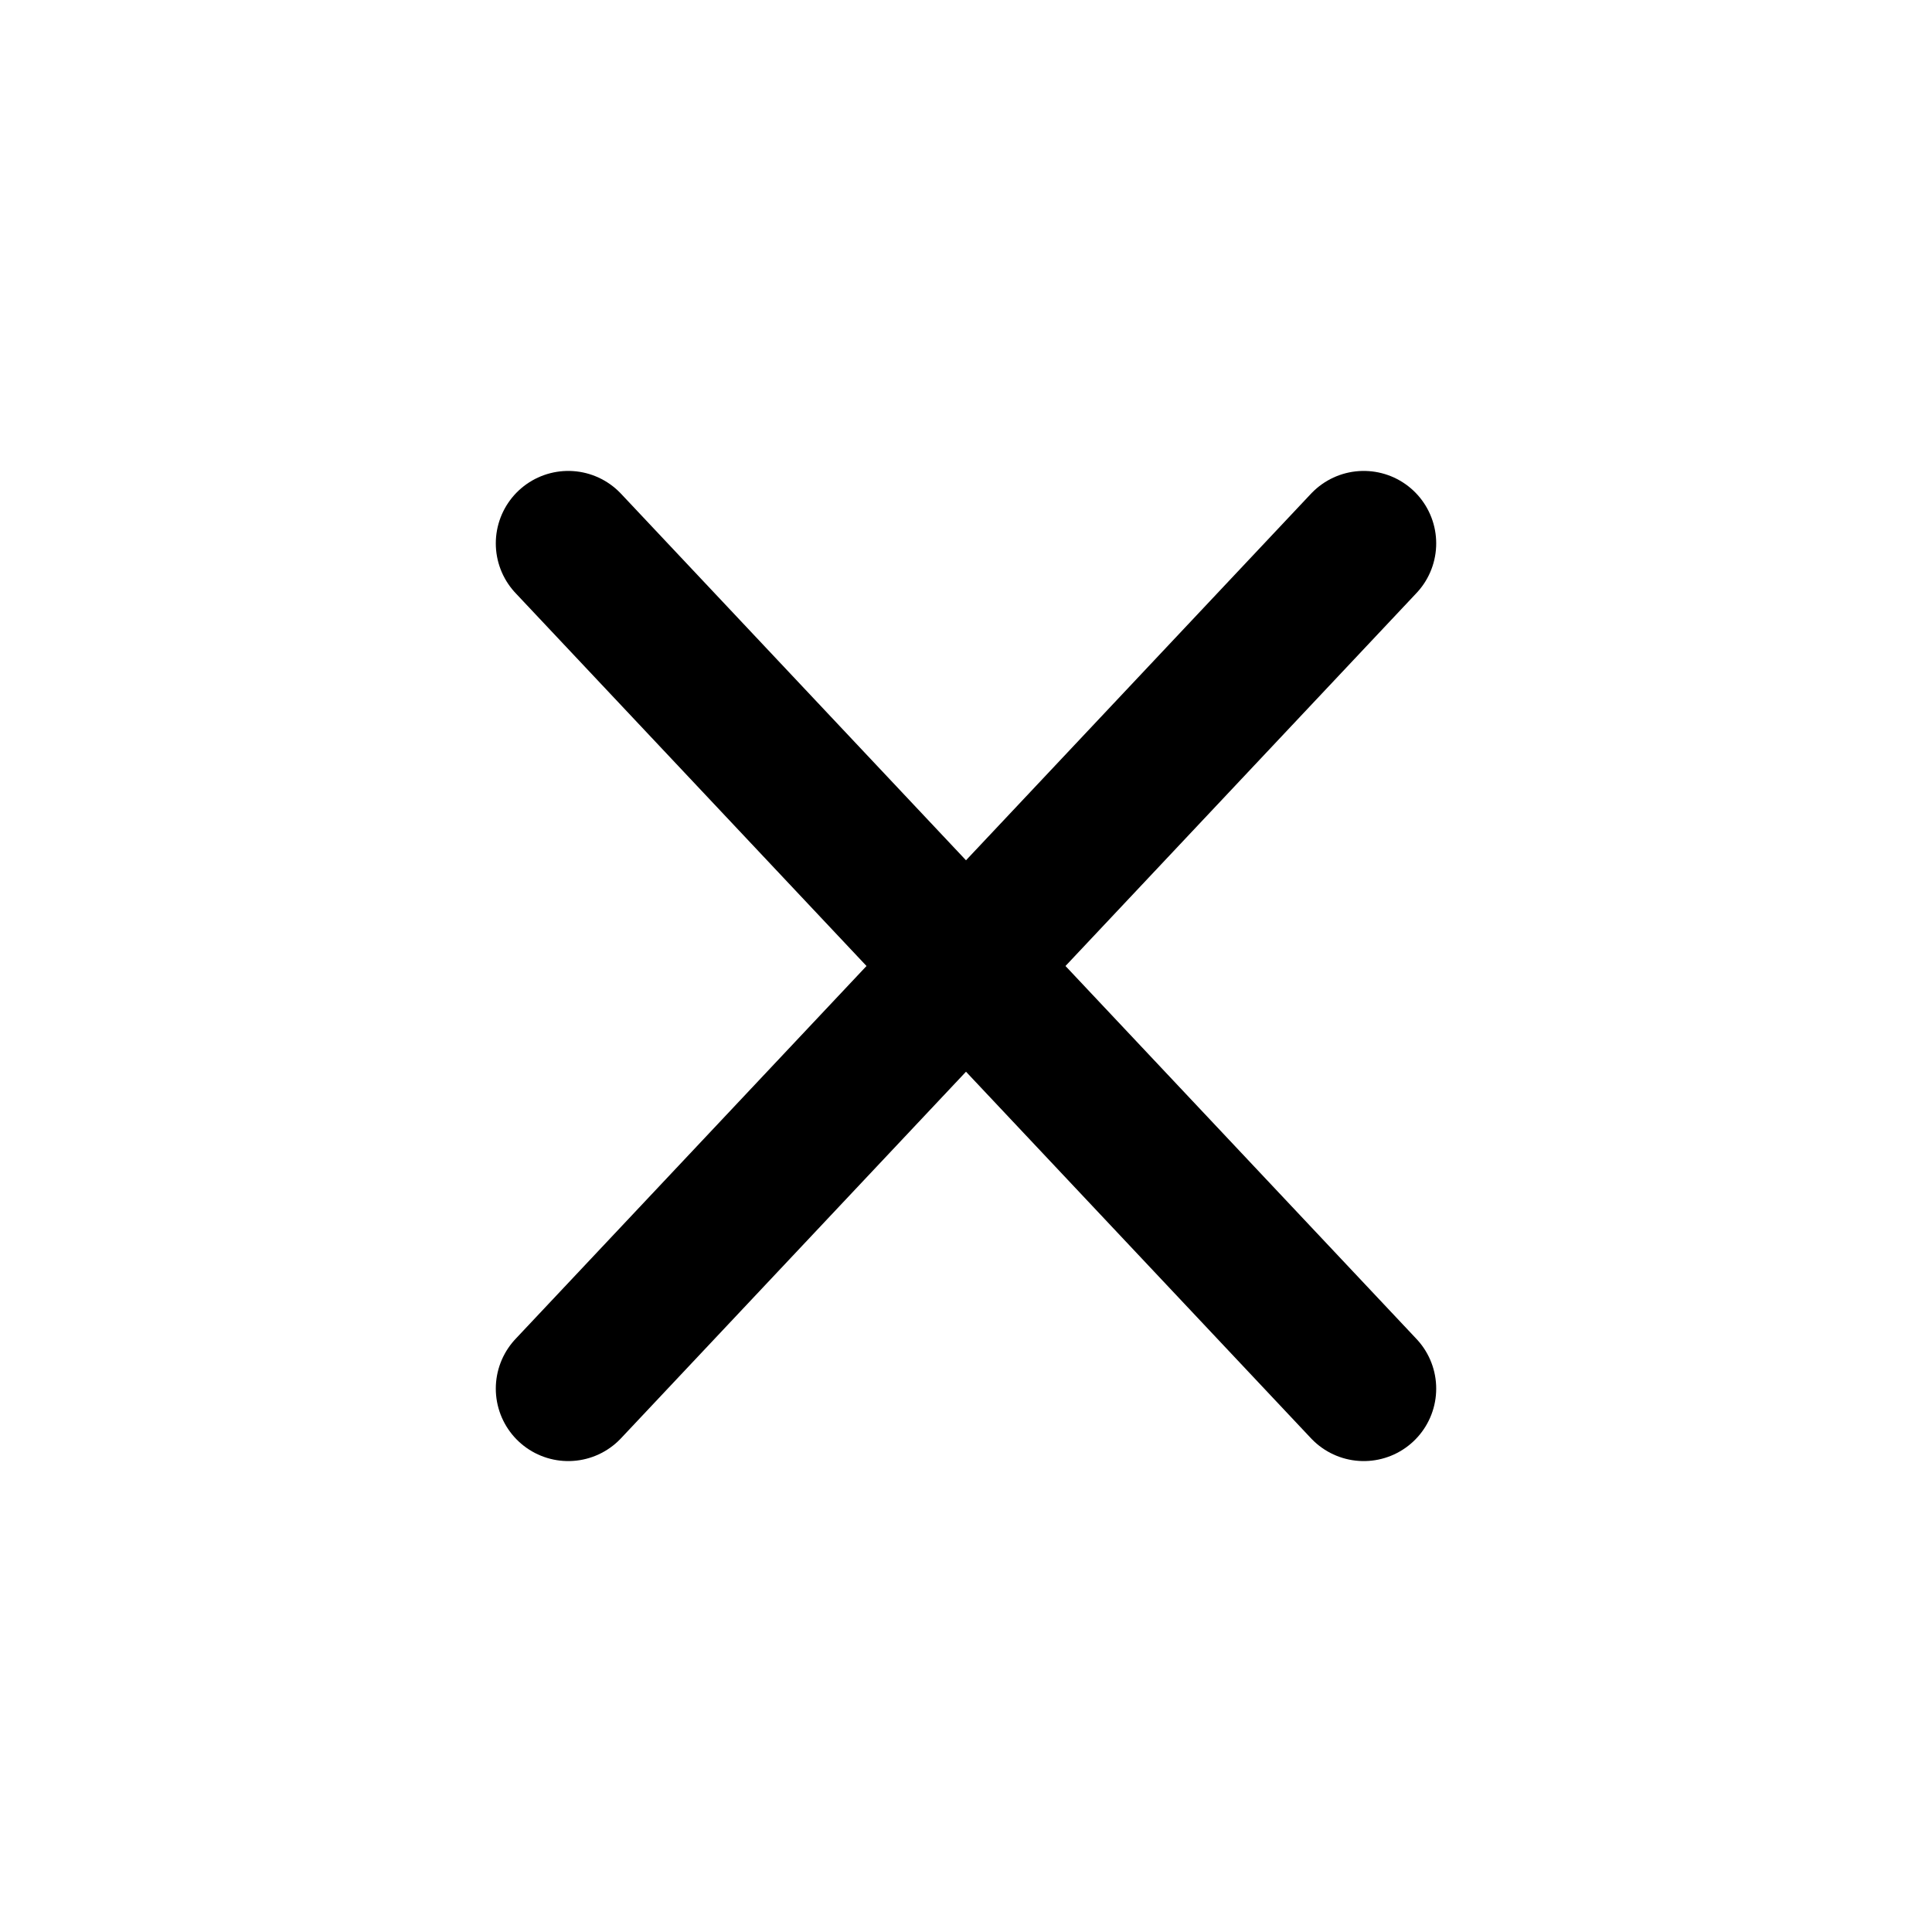
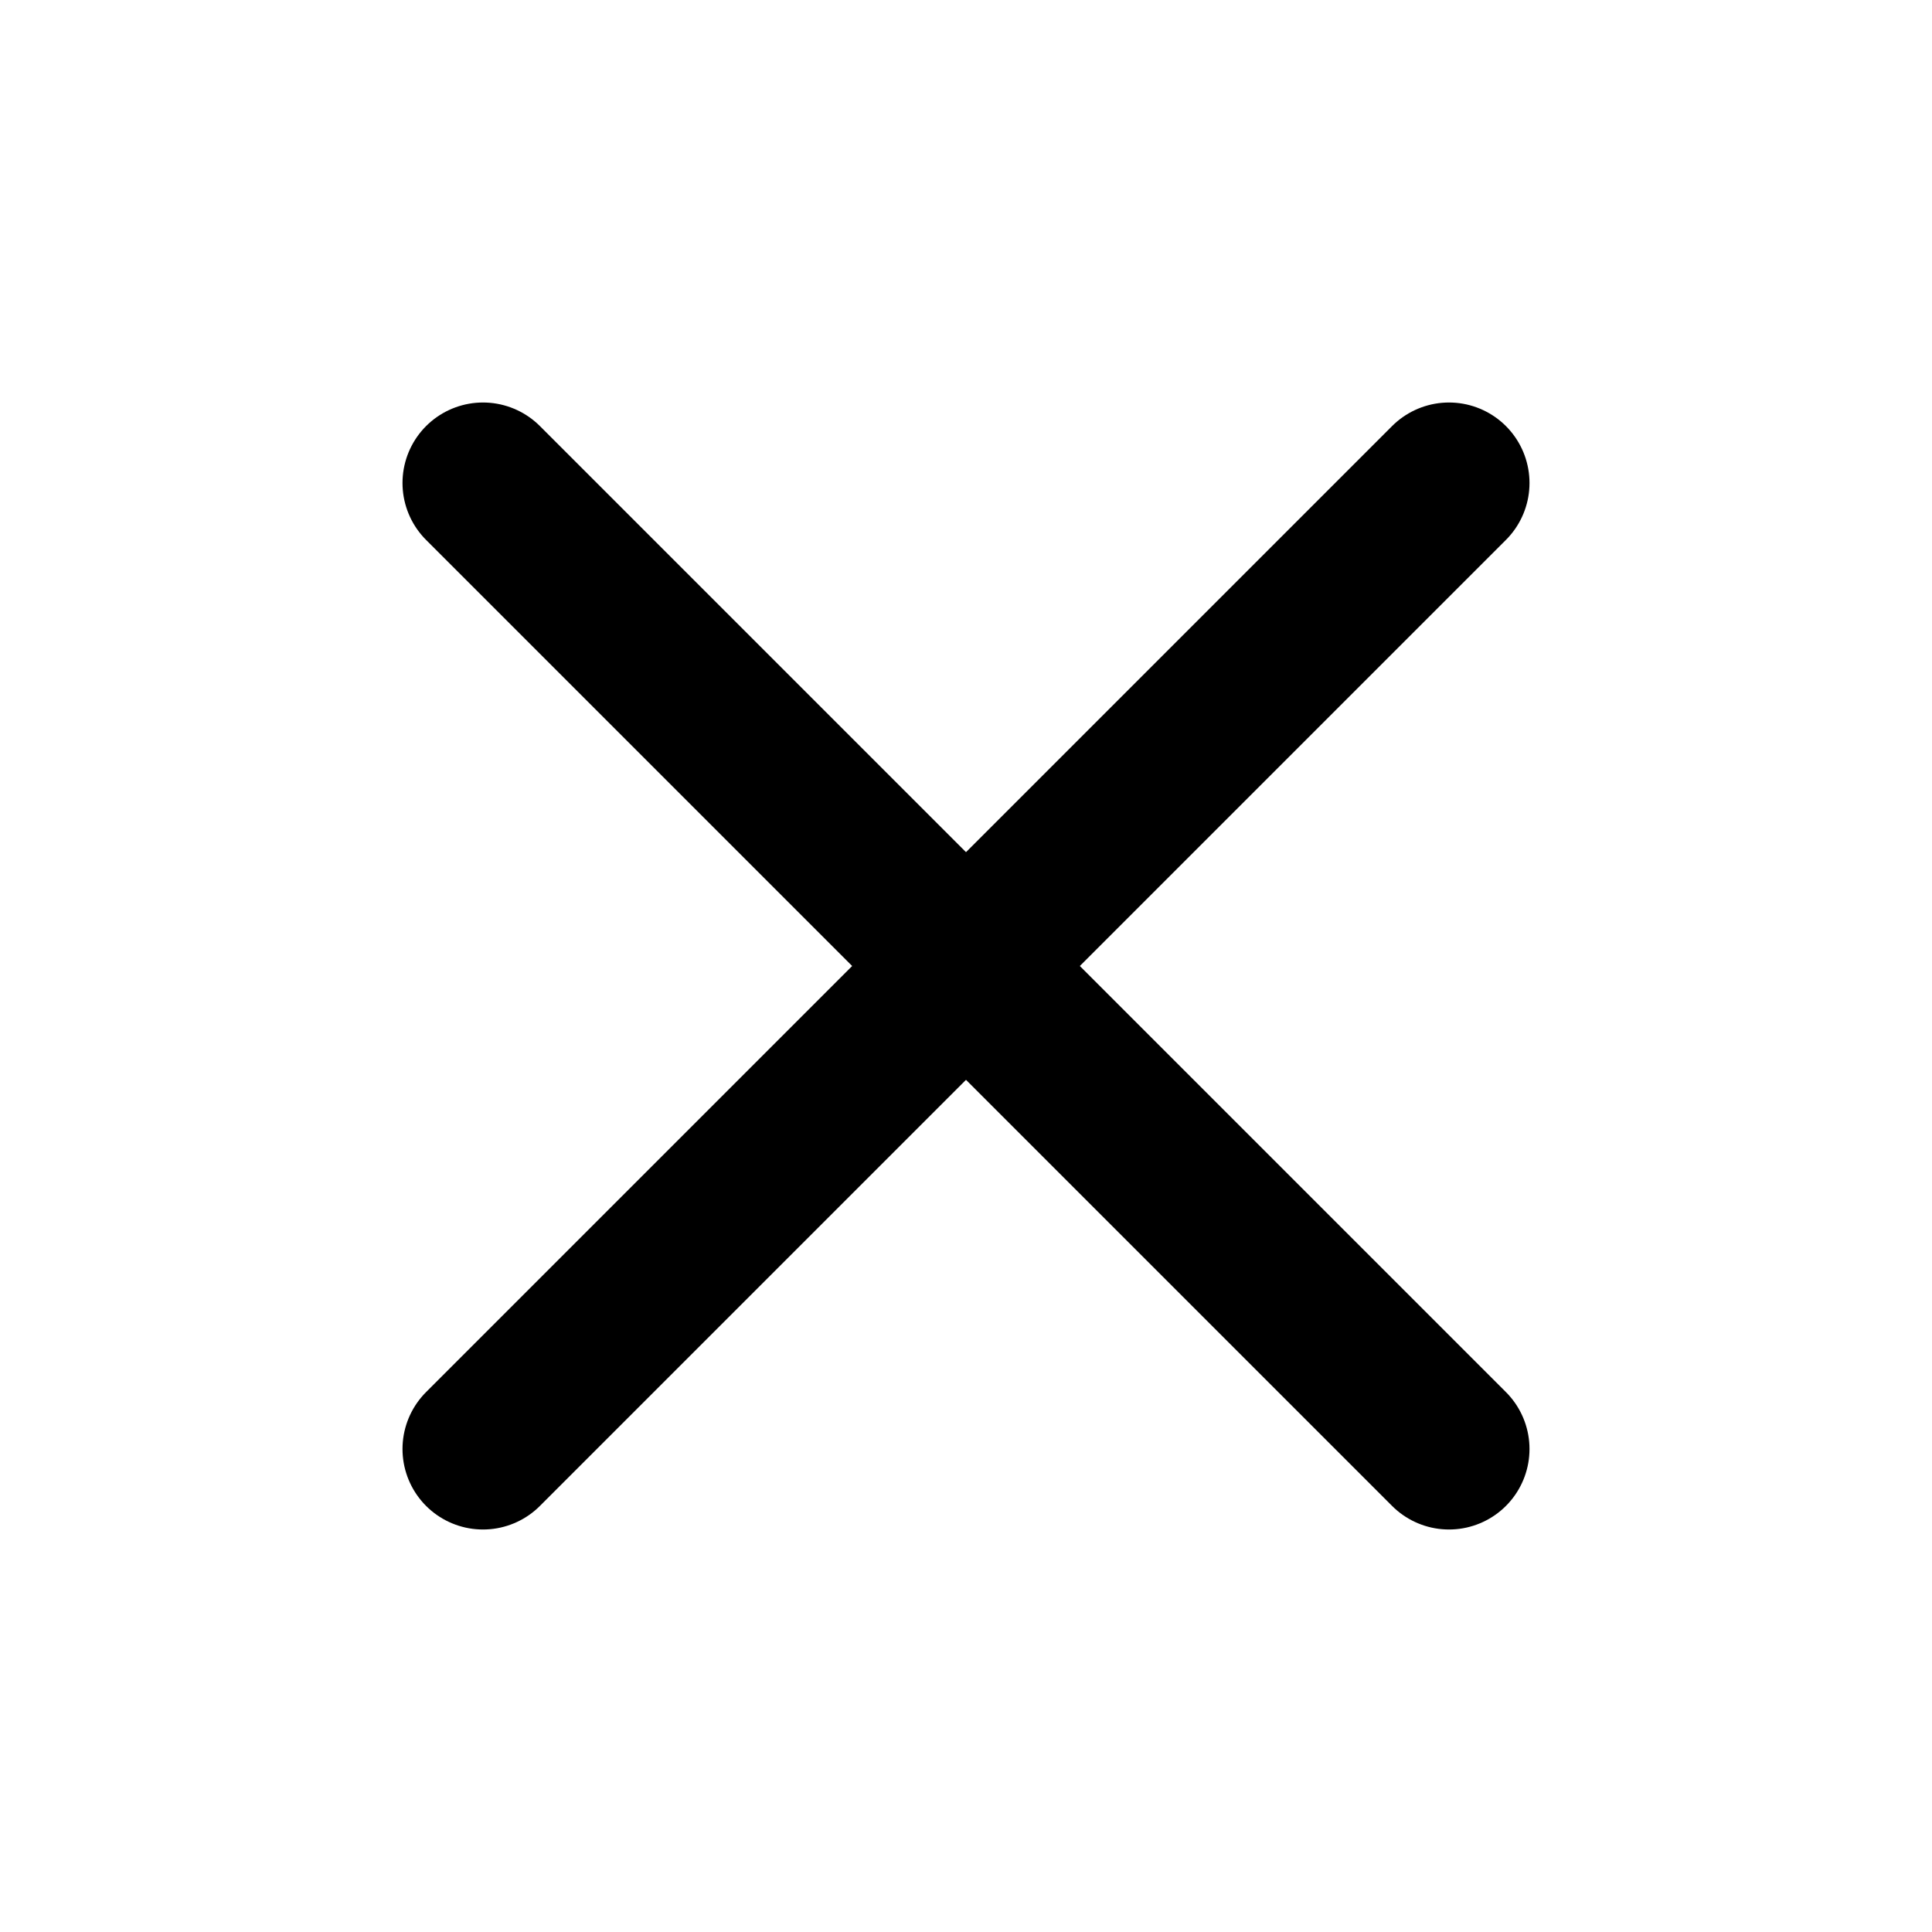
- <svg xmlns="http://www.w3.org/2000/svg" width="16" height="16" viewBox="0 0 16 16" fill="none">
-   <path d="M4.706 4.5L11.294 11.5M11.294 4.5L4.706 11.5" stroke="black" stroke-width="1.2" stroke-linecap="round" />
+ <svg xmlns="http://www.w3.org/2000/svg" width="24" height="24" viewBox="0 0 24 24" fill="none" stroke="currentColor" stroke-width="2" stroke-linecap="round" stroke-linejoin="round">
+   <path d="M18 6 6 18" />
+   <path d="m6 6 12 12" />
</svg>
